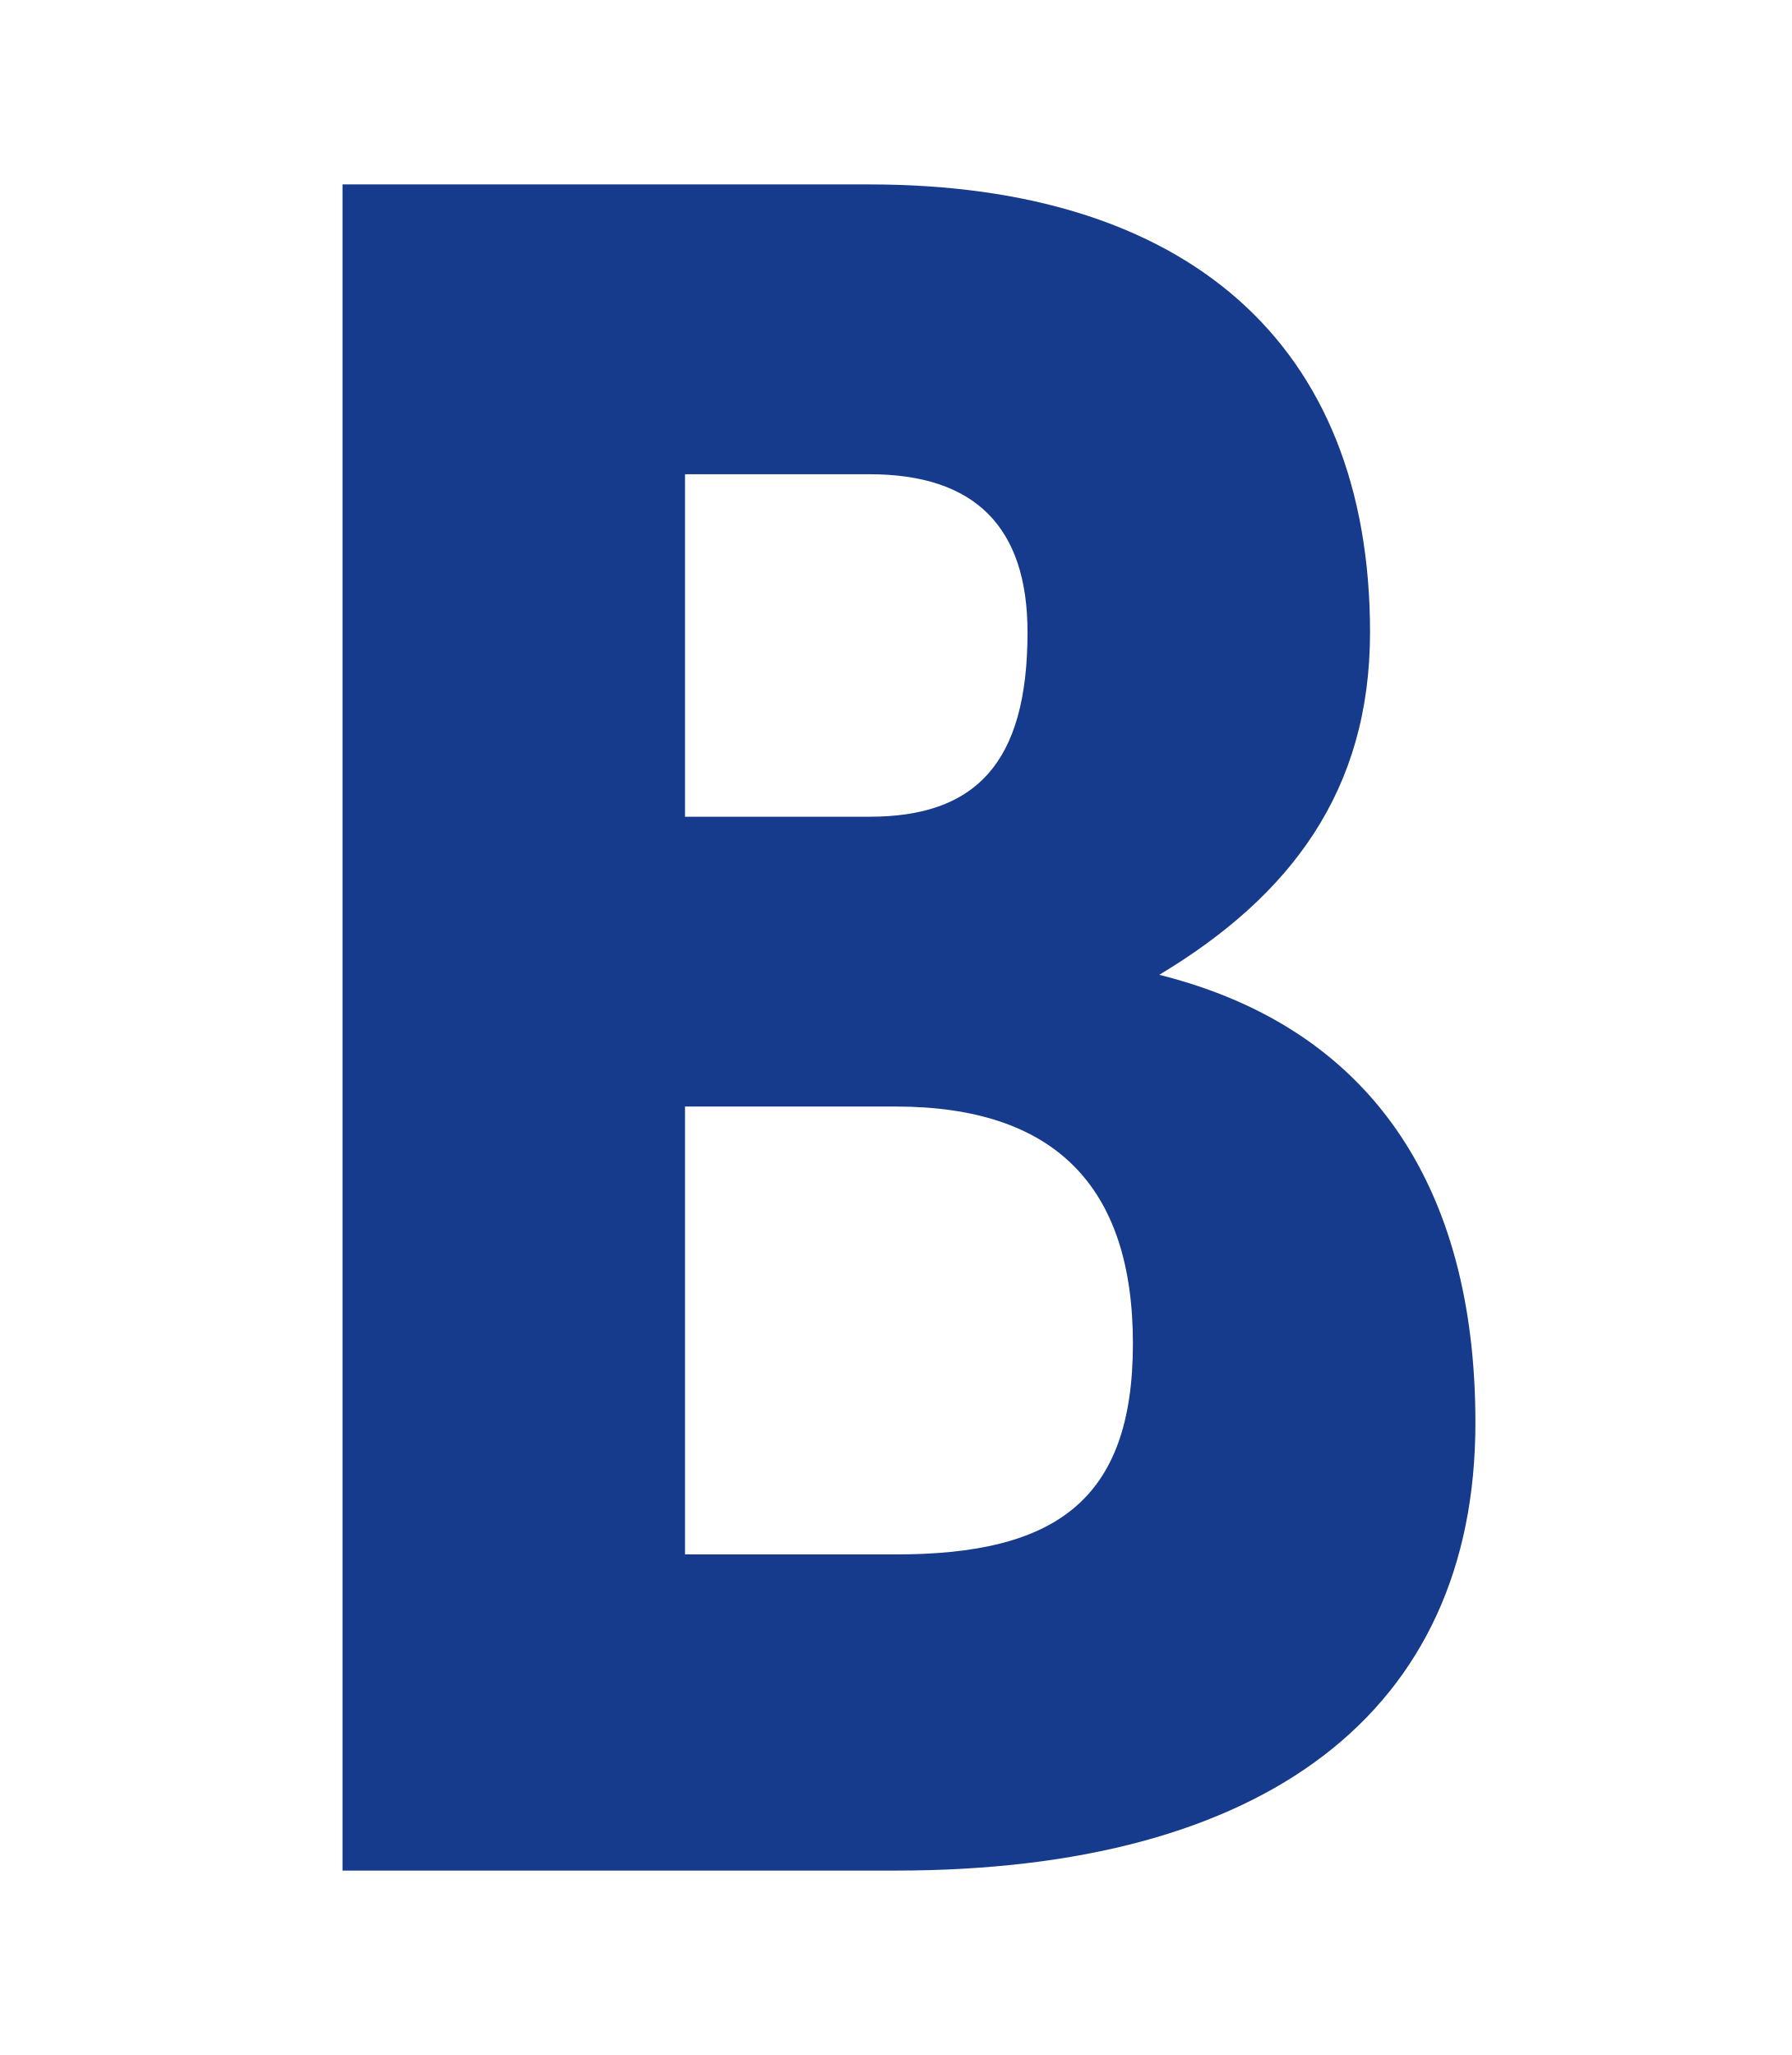
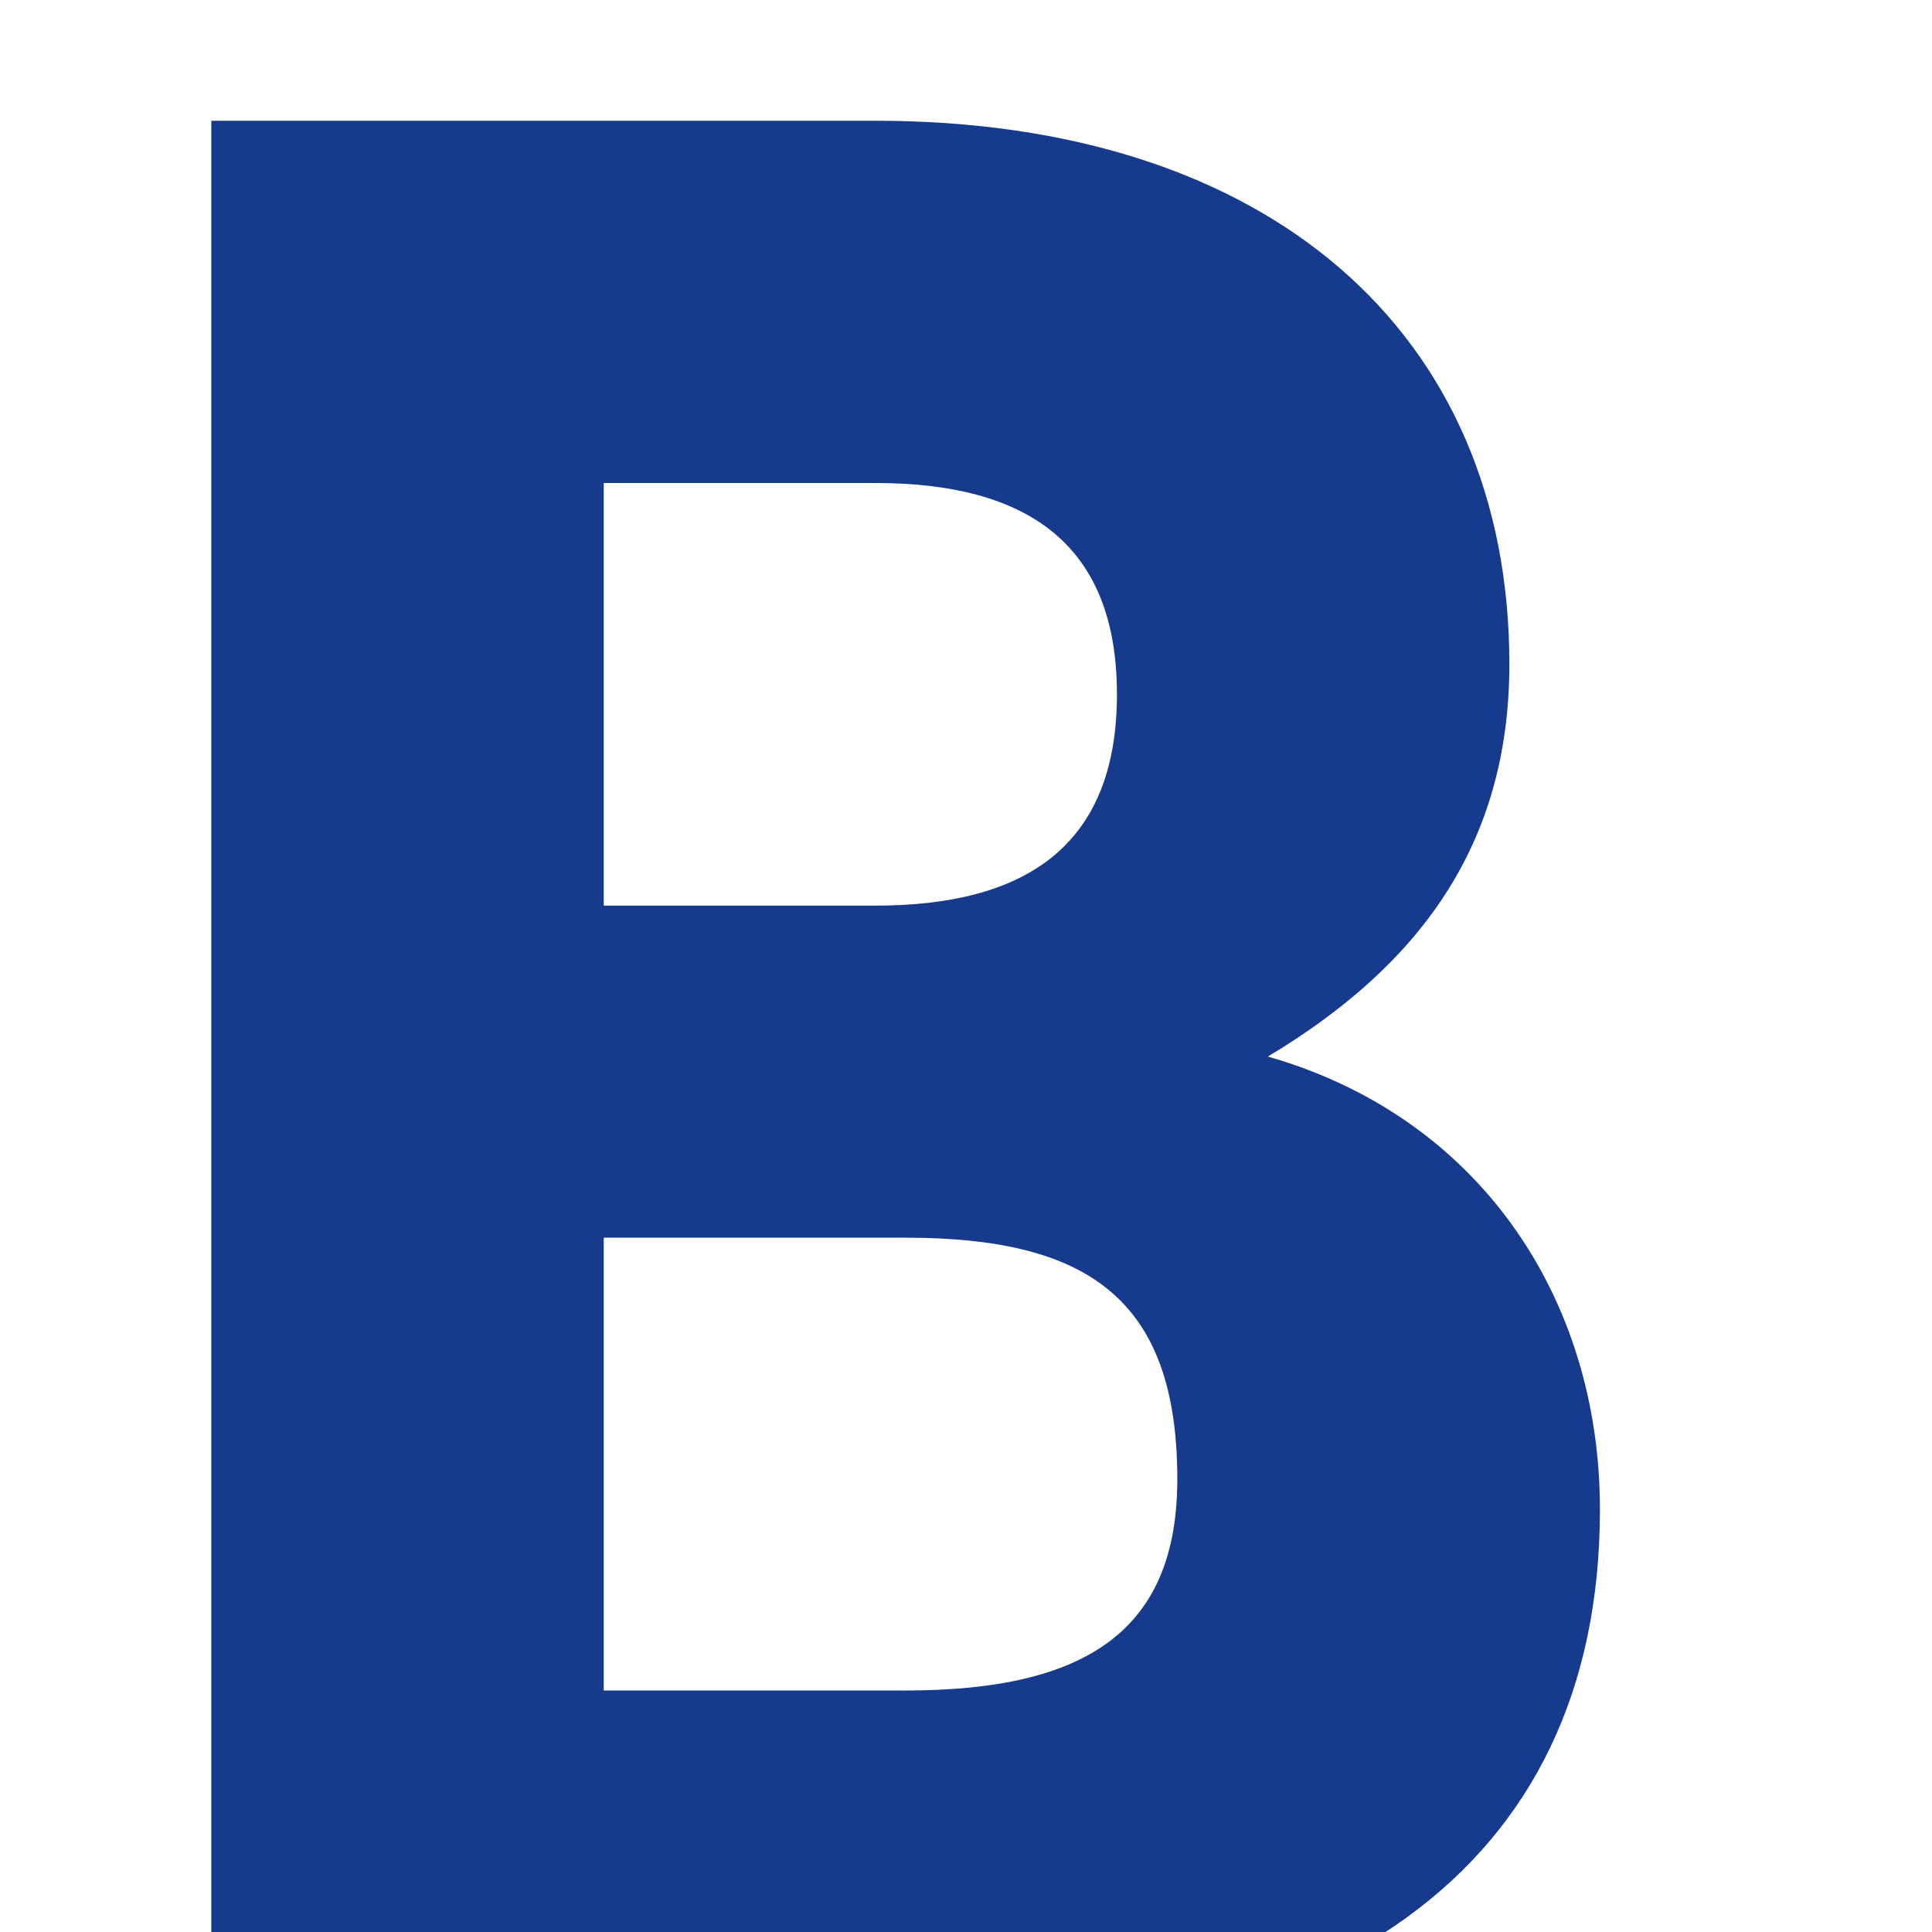
- <svg xmlns="http://www.w3.org/2000/svg" viewBox="0 0 68 78" role="img" aria-label="Bruz Digital">
-   <path fill="#163B8C" fill-rule="evenodd" d="M13 7h20c12 0 19 6 19 17 0 6-3 10-8 13 8 2 12 8 12 17 0 11-8 17-22 17H13V7zm13 11v13h7c4 0 6-2 6-7 0-4-2-6-6-6h-7zm0 24v17h8c6 0 9-2 9-8s-3-9-9-9h-8z" />
+ <svg xmlns="http://www.w3.org/2000/svg" viewBox="0 0 64 64" role="img" aria-label="Bruz Digital">
+   <path fill="#163B8C" fill-rule="evenodd" d="M7 4h22c13 0 21 7 21 18 0 6-3 10-8 13 7 2 11 8 11 15 0 12-9 18-24 18H7V4zm13 12v14h9c5 0 8-2 8-7s-3-7-8-7h-9zm0 25v15h10c6 0 9-2 9-7 0-6-3-8-9-8H20z" />
</svg>
